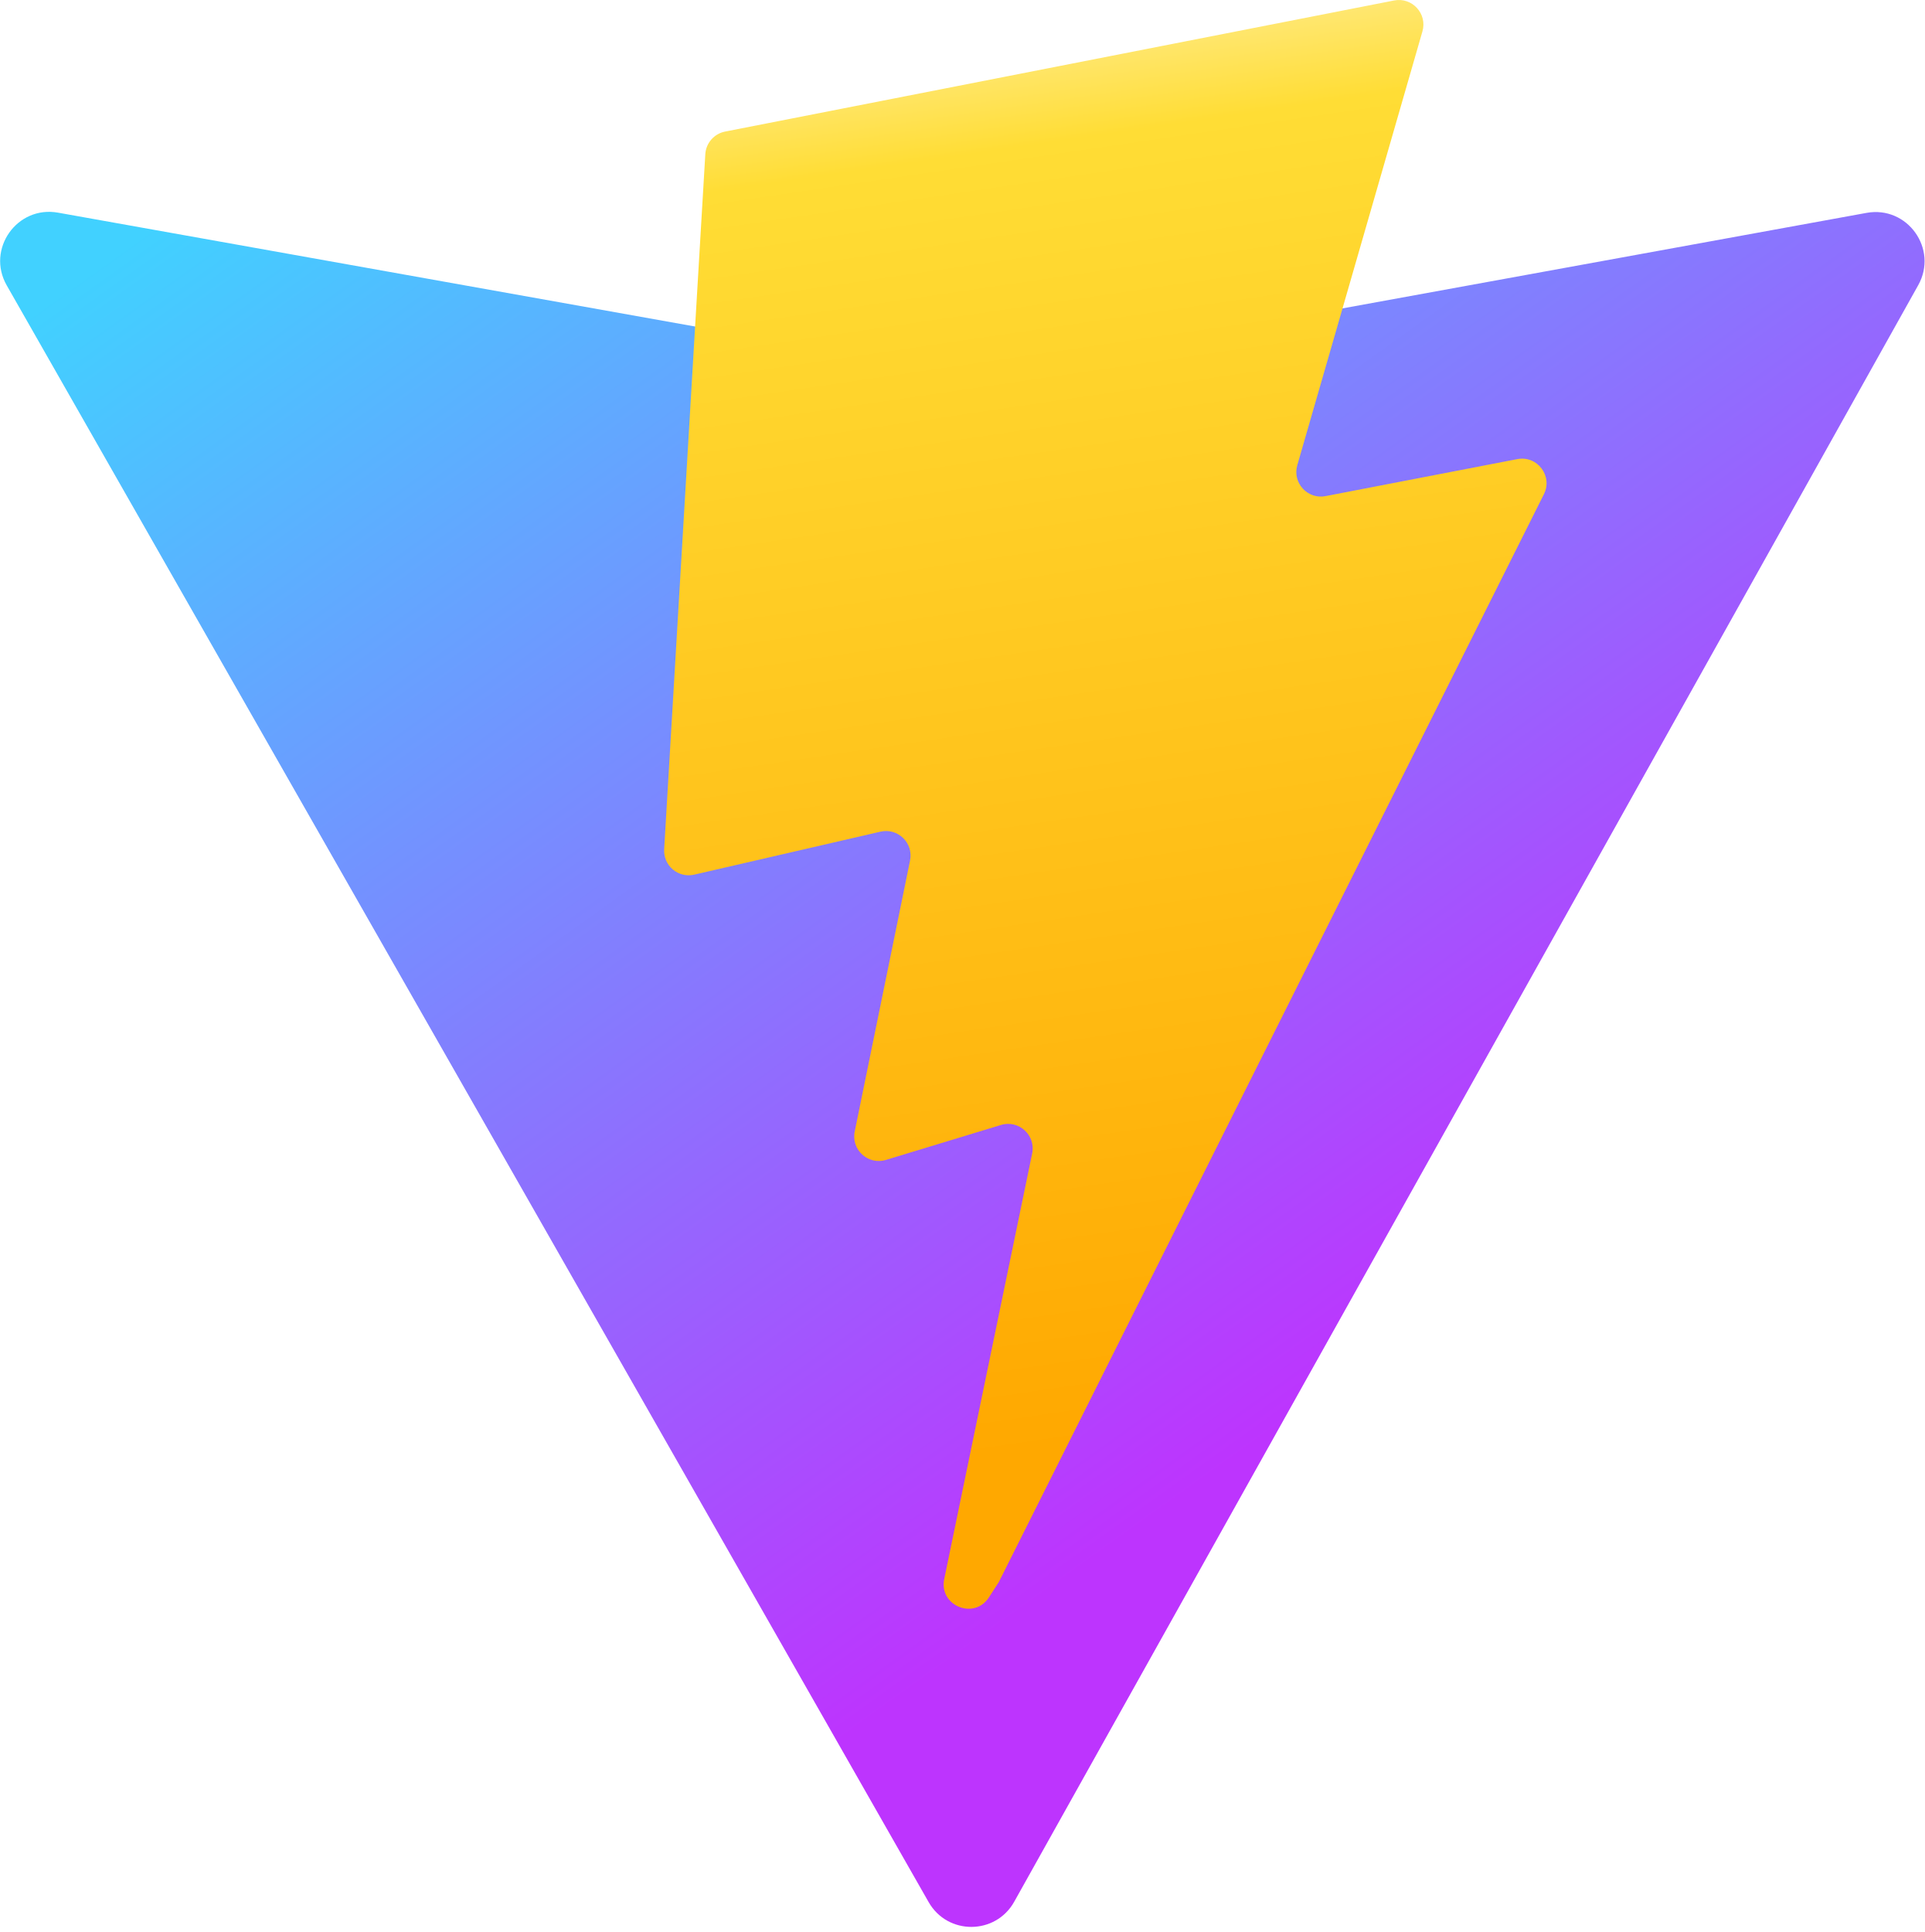
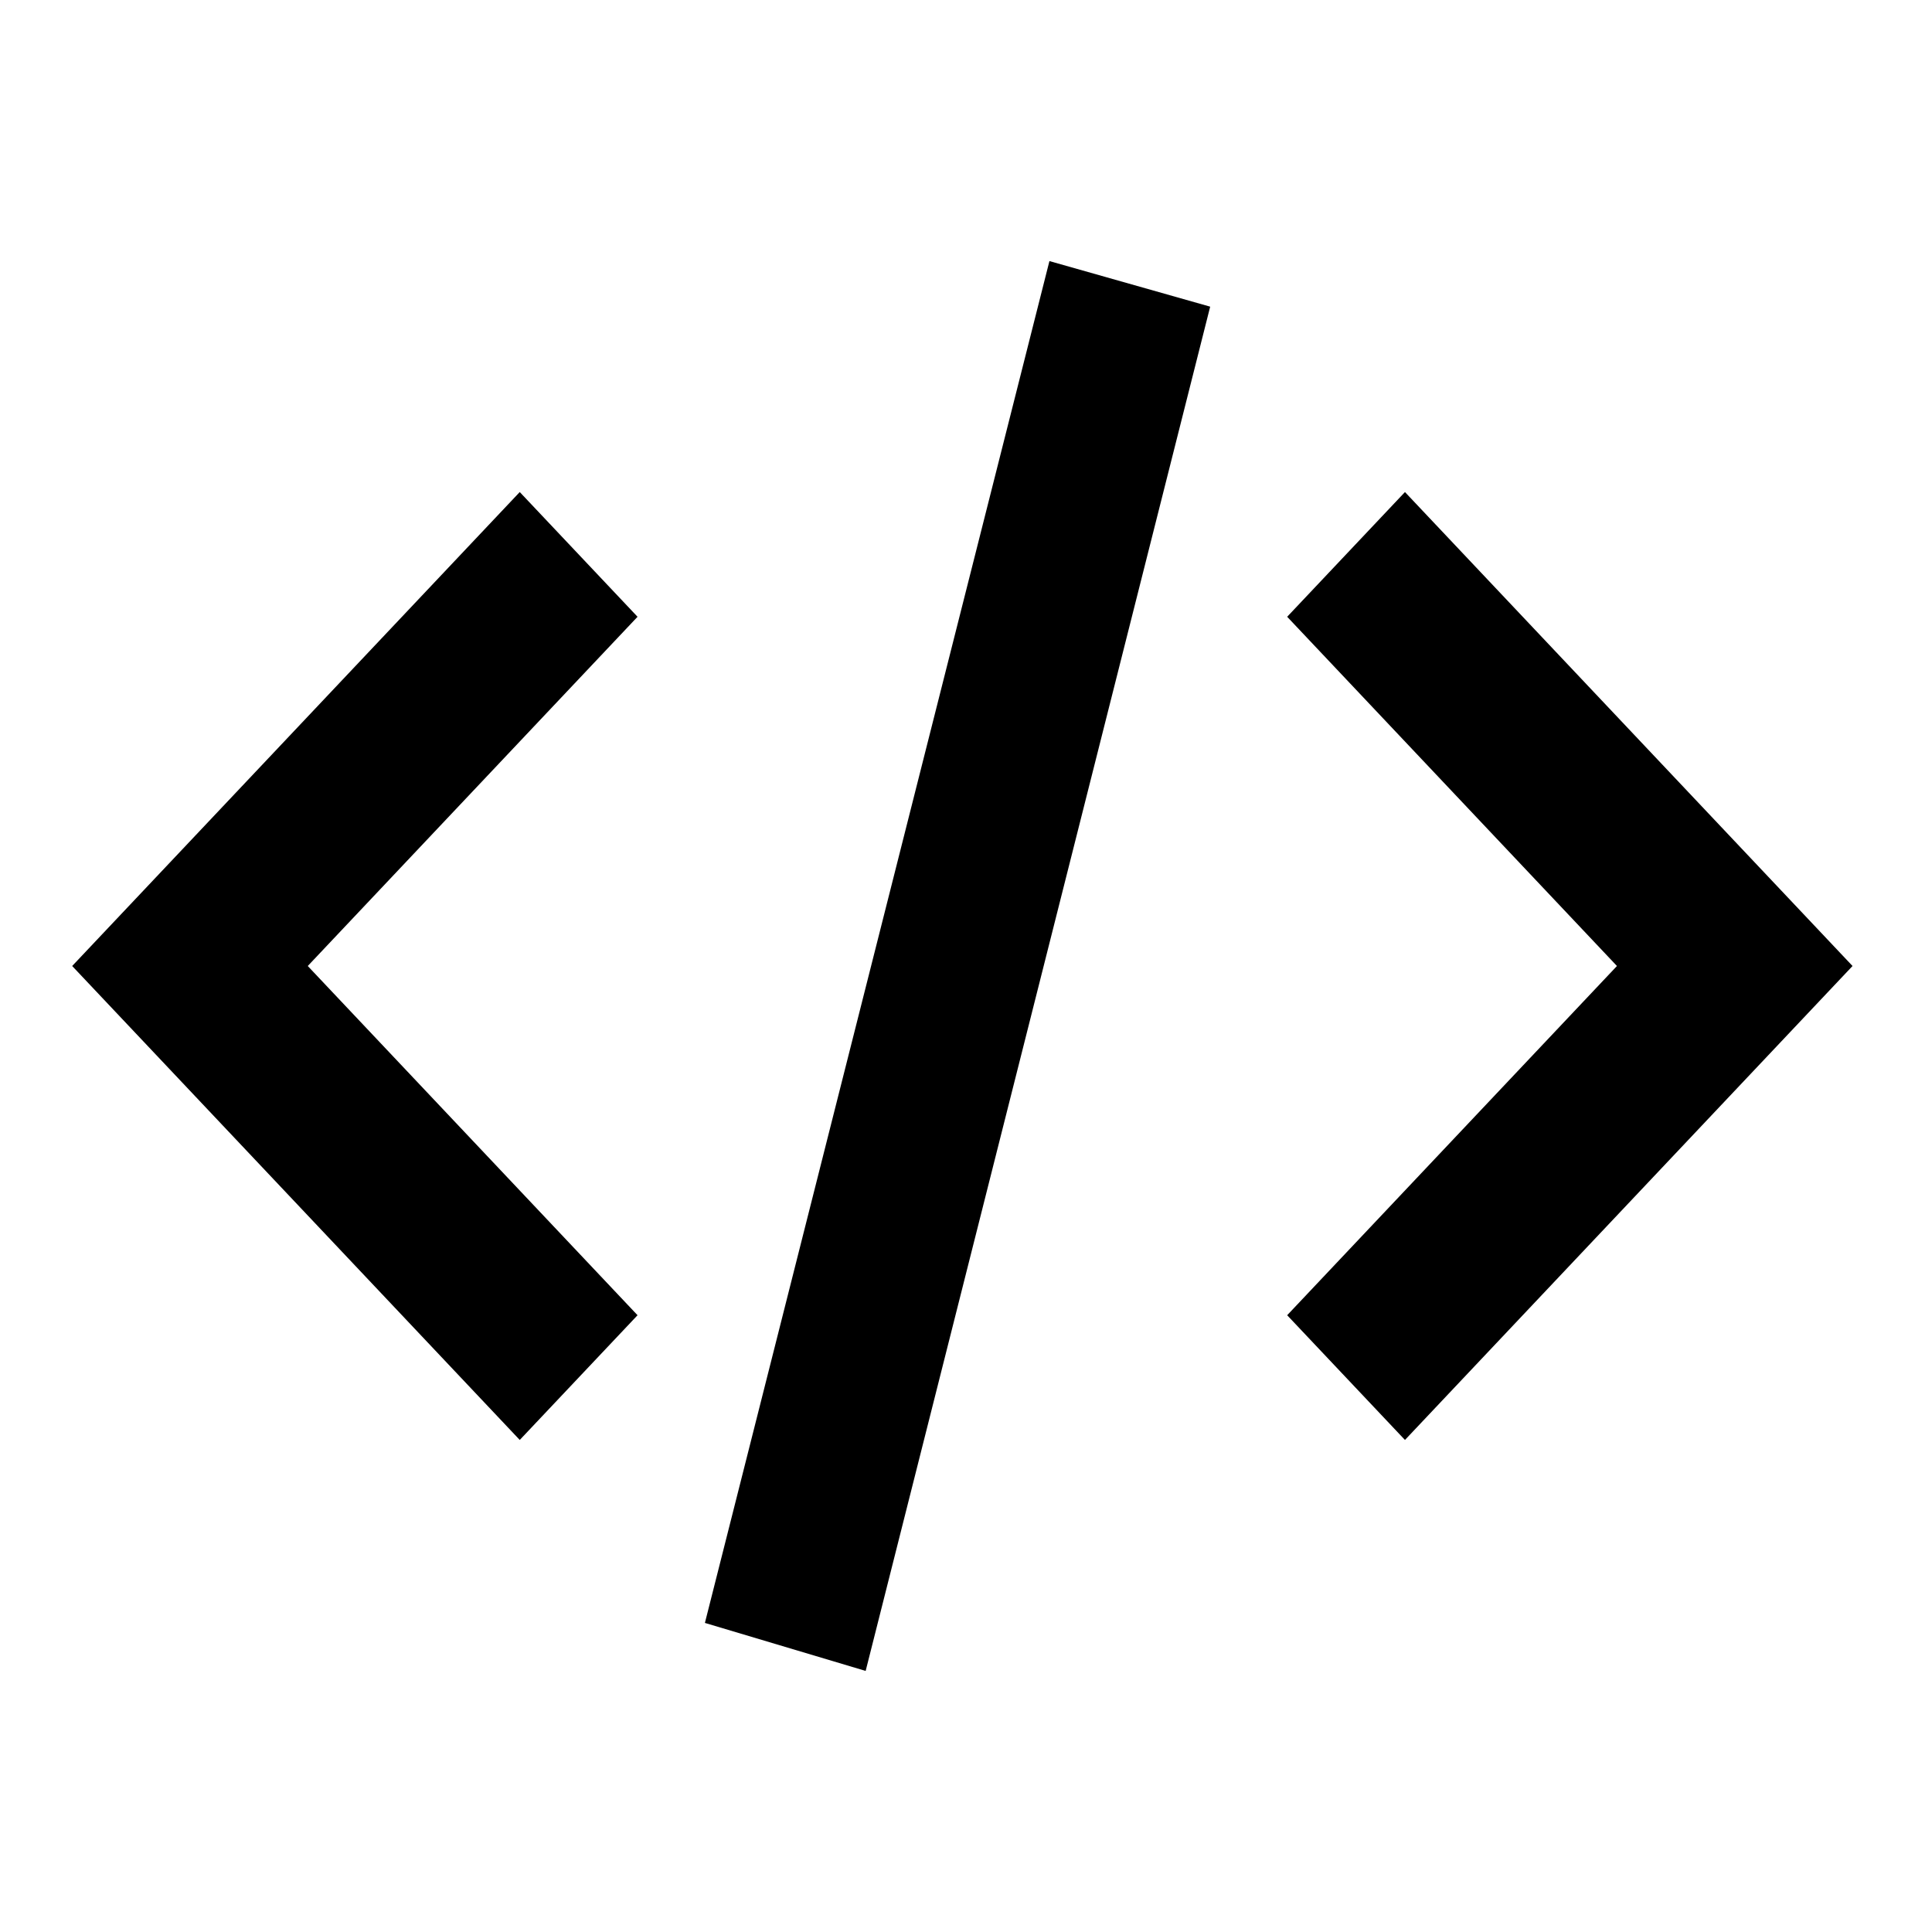
- <svg xmlns="http://www.w3.org/2000/svg" aria-hidden="true" role="img" class="iconify iconify--logos" width="31.88" height="32" preserveAspectRatio="xMidYMid meet" viewBox="0 0 256 257">
-   <defs>
-     <linearGradient id="IconifyId1813088fe1fbc01fb466" x1="-.828%" x2="57.636%" y1="7.652%" y2="78.411%">
-       <stop offset="0%" stop-color="#41D1FF" />
-       <stop offset="100%" stop-color="#BD34FE" />
-     </linearGradient>
-     <linearGradient id="IconifyId1813088fe1fbc01fb467" x1="43.376%" x2="50.316%" y1="2.242%" y2="89.03%">
-       <stop offset="0%" stop-color="#FFEA83" />
-       <stop offset="8.333%" stop-color="#FFDD35" />
-       <stop offset="100%" stop-color="#FFA800" />
-     </linearGradient>
-   </defs>
-   <path fill="url(#IconifyId1813088fe1fbc01fb466)" d="M255.153 37.938L134.897 252.976c-2.483 4.44-8.862 4.466-11.382.048L.875 37.958c-2.746-4.814 1.371-10.646 6.827-9.67l120.385 21.517a6.537 6.537 0 0 0 2.322-.004l117.867-21.483c5.438-.991 9.574 4.796 6.877 9.62Z" />
-   <path fill="url(#IconifyId1813088fe1fbc01fb467)" d="M185.432.063L96.44 17.501a3.268 3.268 0 0 0-2.634 3.014l-5.474 92.456a3.268 3.268 0 0 0 3.997 3.378l24.777-5.718c2.318-.535 4.413 1.507 3.936 3.838l-7.361 36.047c-.495 2.426 1.782 4.5 4.151 3.78l15.304-4.649c2.372-.72 4.652 1.36 4.15 3.788l-11.698 56.621c-.732 3.542 3.979 5.473 5.943 2.437l1.313-2.028l72.516-144.72c1.215-2.423-.88-5.186-3.54-4.672l-25.505 4.922c-2.396.462-4.435-1.77-3.759-4.114l16.646-57.705c.677-2.35-1.37-4.583-3.769-4.113Z" />
+ <svg xmlns="http://www.w3.org/2000/svg" aria-hidden="true" role="img" class="iconify iconify--logos" width="31.88" height="32" preserveAspectRatio="xMidYMid meet" viewBox="0 0 50 50" fill="black">
+   <path fill-rule="evenodd" clip-rule="evenodd" d="M18.312 42.065L27.262 6.688L31.438 7.872L22.488 43.312L18.312 42.065Z" />
+   <path fill-rule="evenodd" clip-rule="evenodd" d="M13.502 12.688L16.562 15.928L7.995 25L16.562 34.072L13.502 37.312L1.875 25L13.502 12.688Z" />
+   <path fill-rule="evenodd" clip-rule="evenodd" d="M36.498 12.688L33.438 15.928L42.005 25L33.438 34.072L36.498 37.312L48.125 25L36.498 12.688Z" />
</svg>
